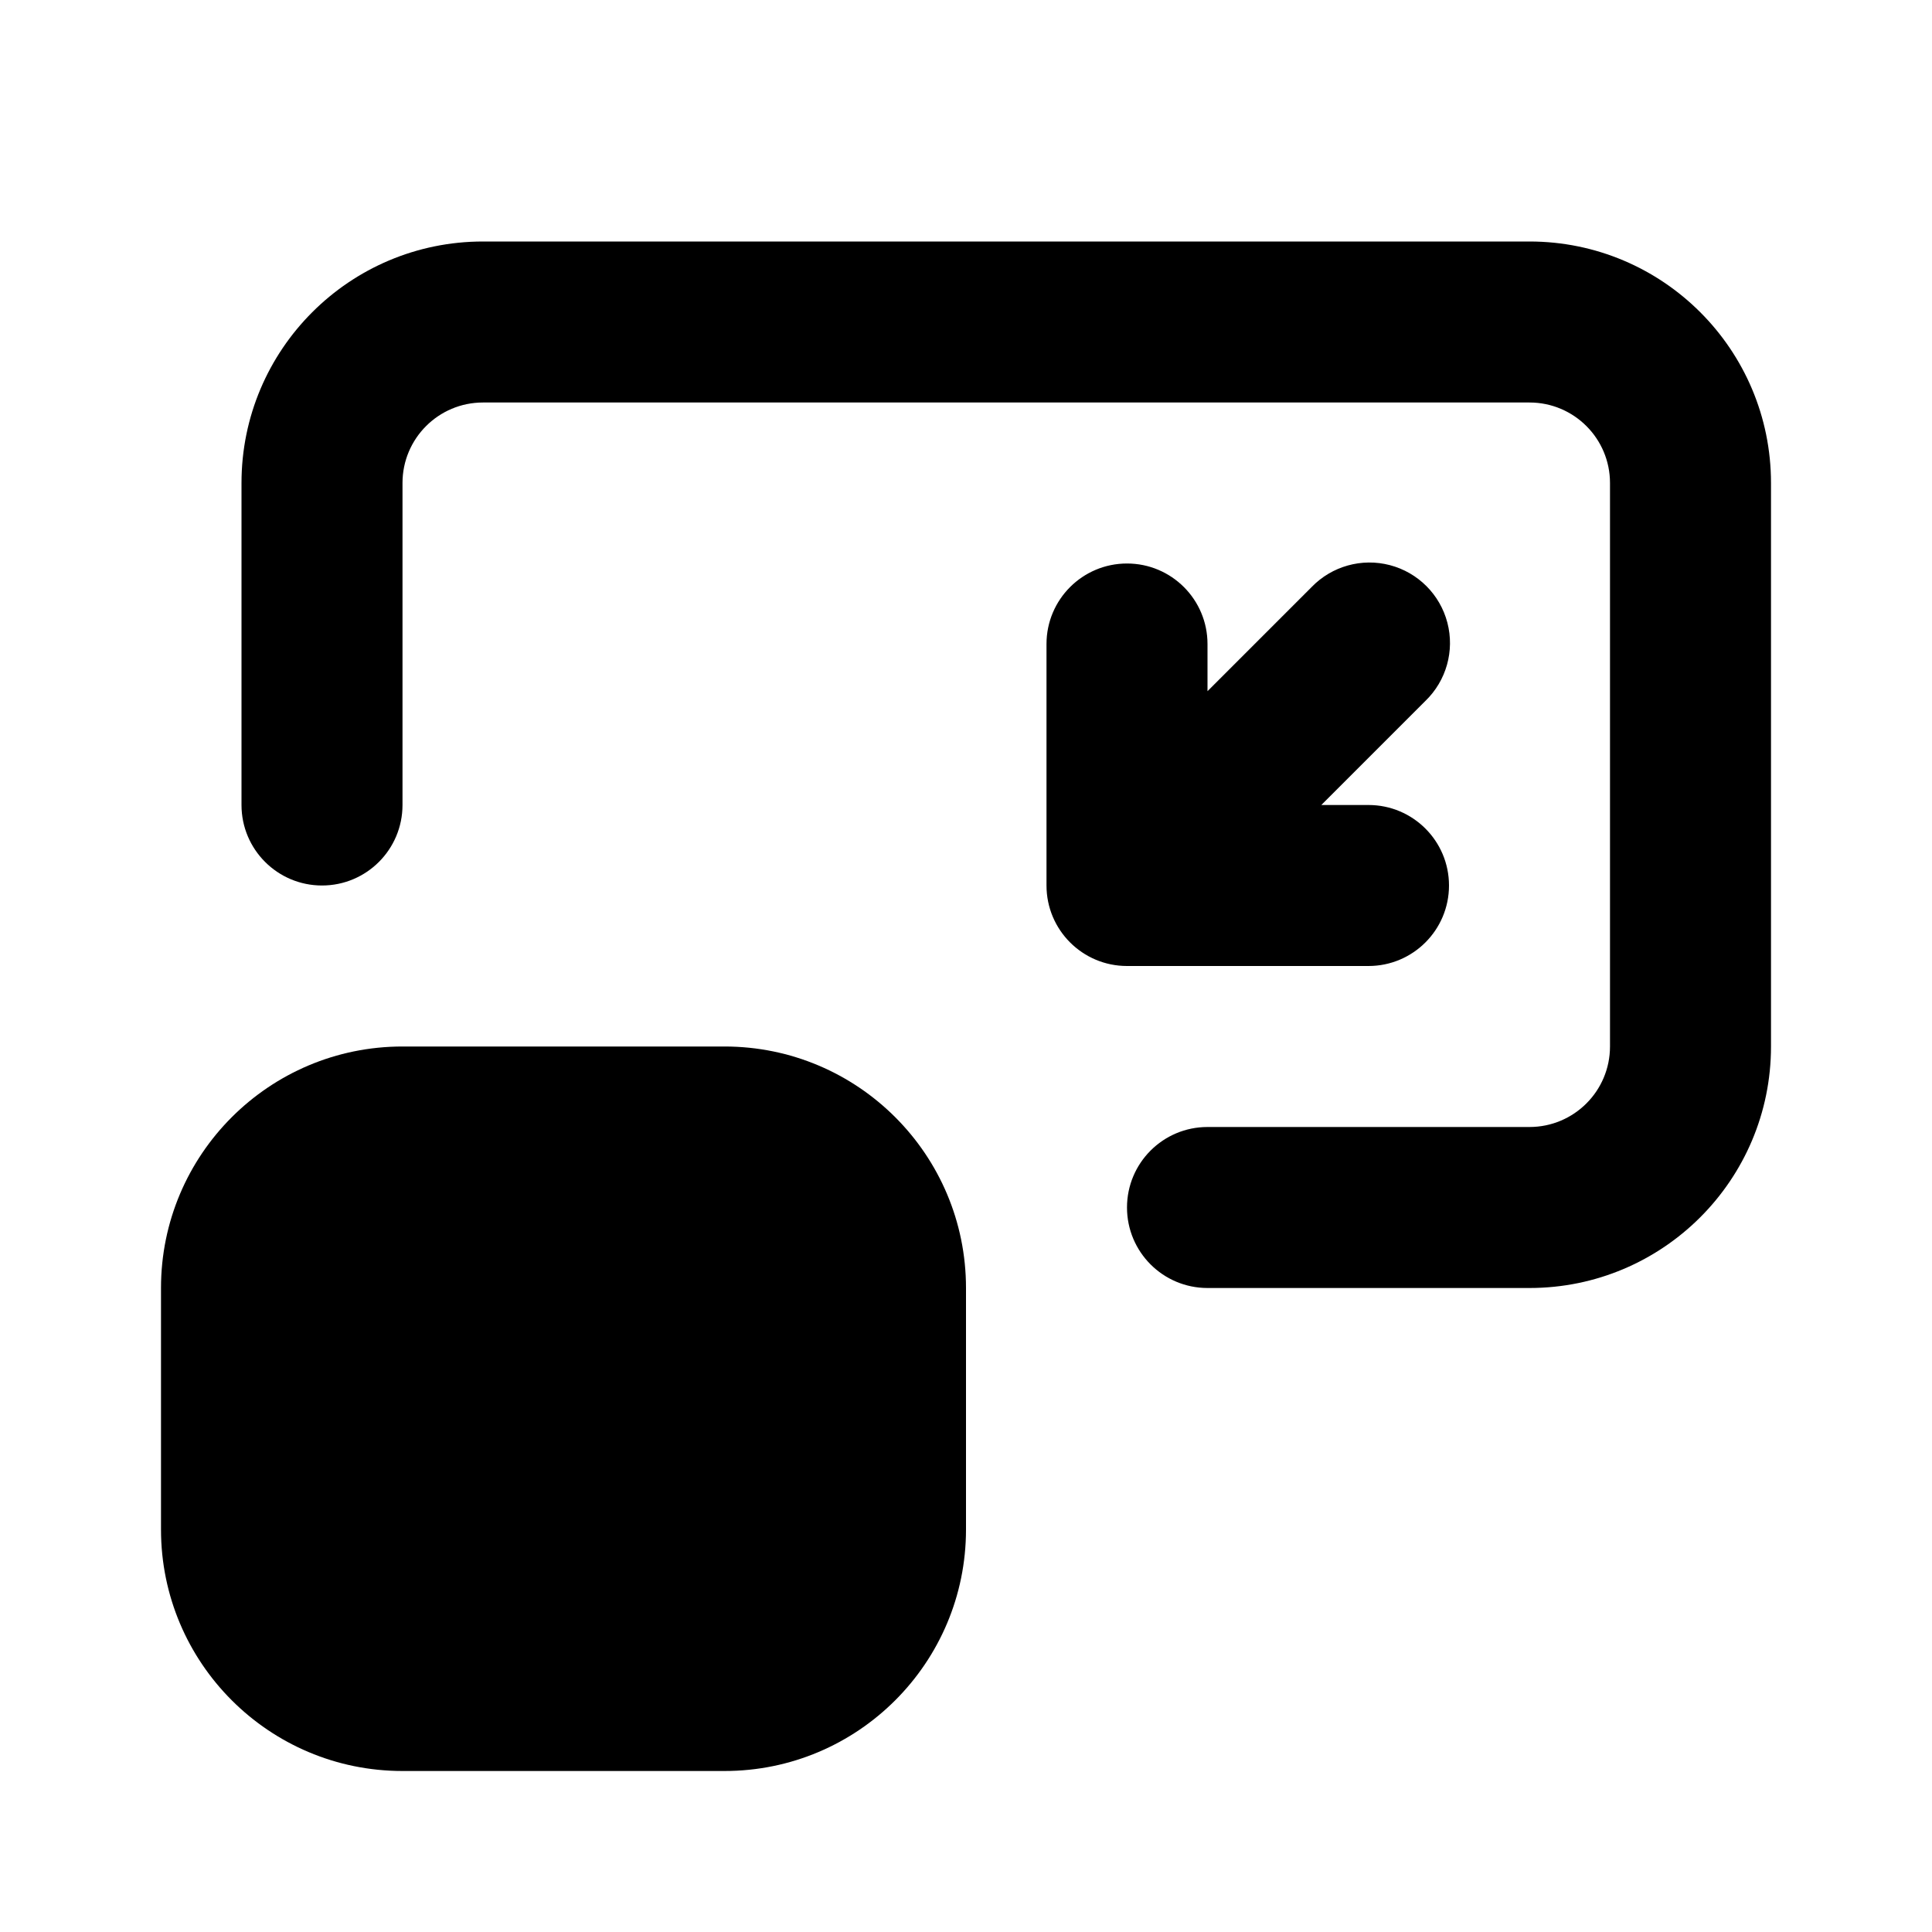
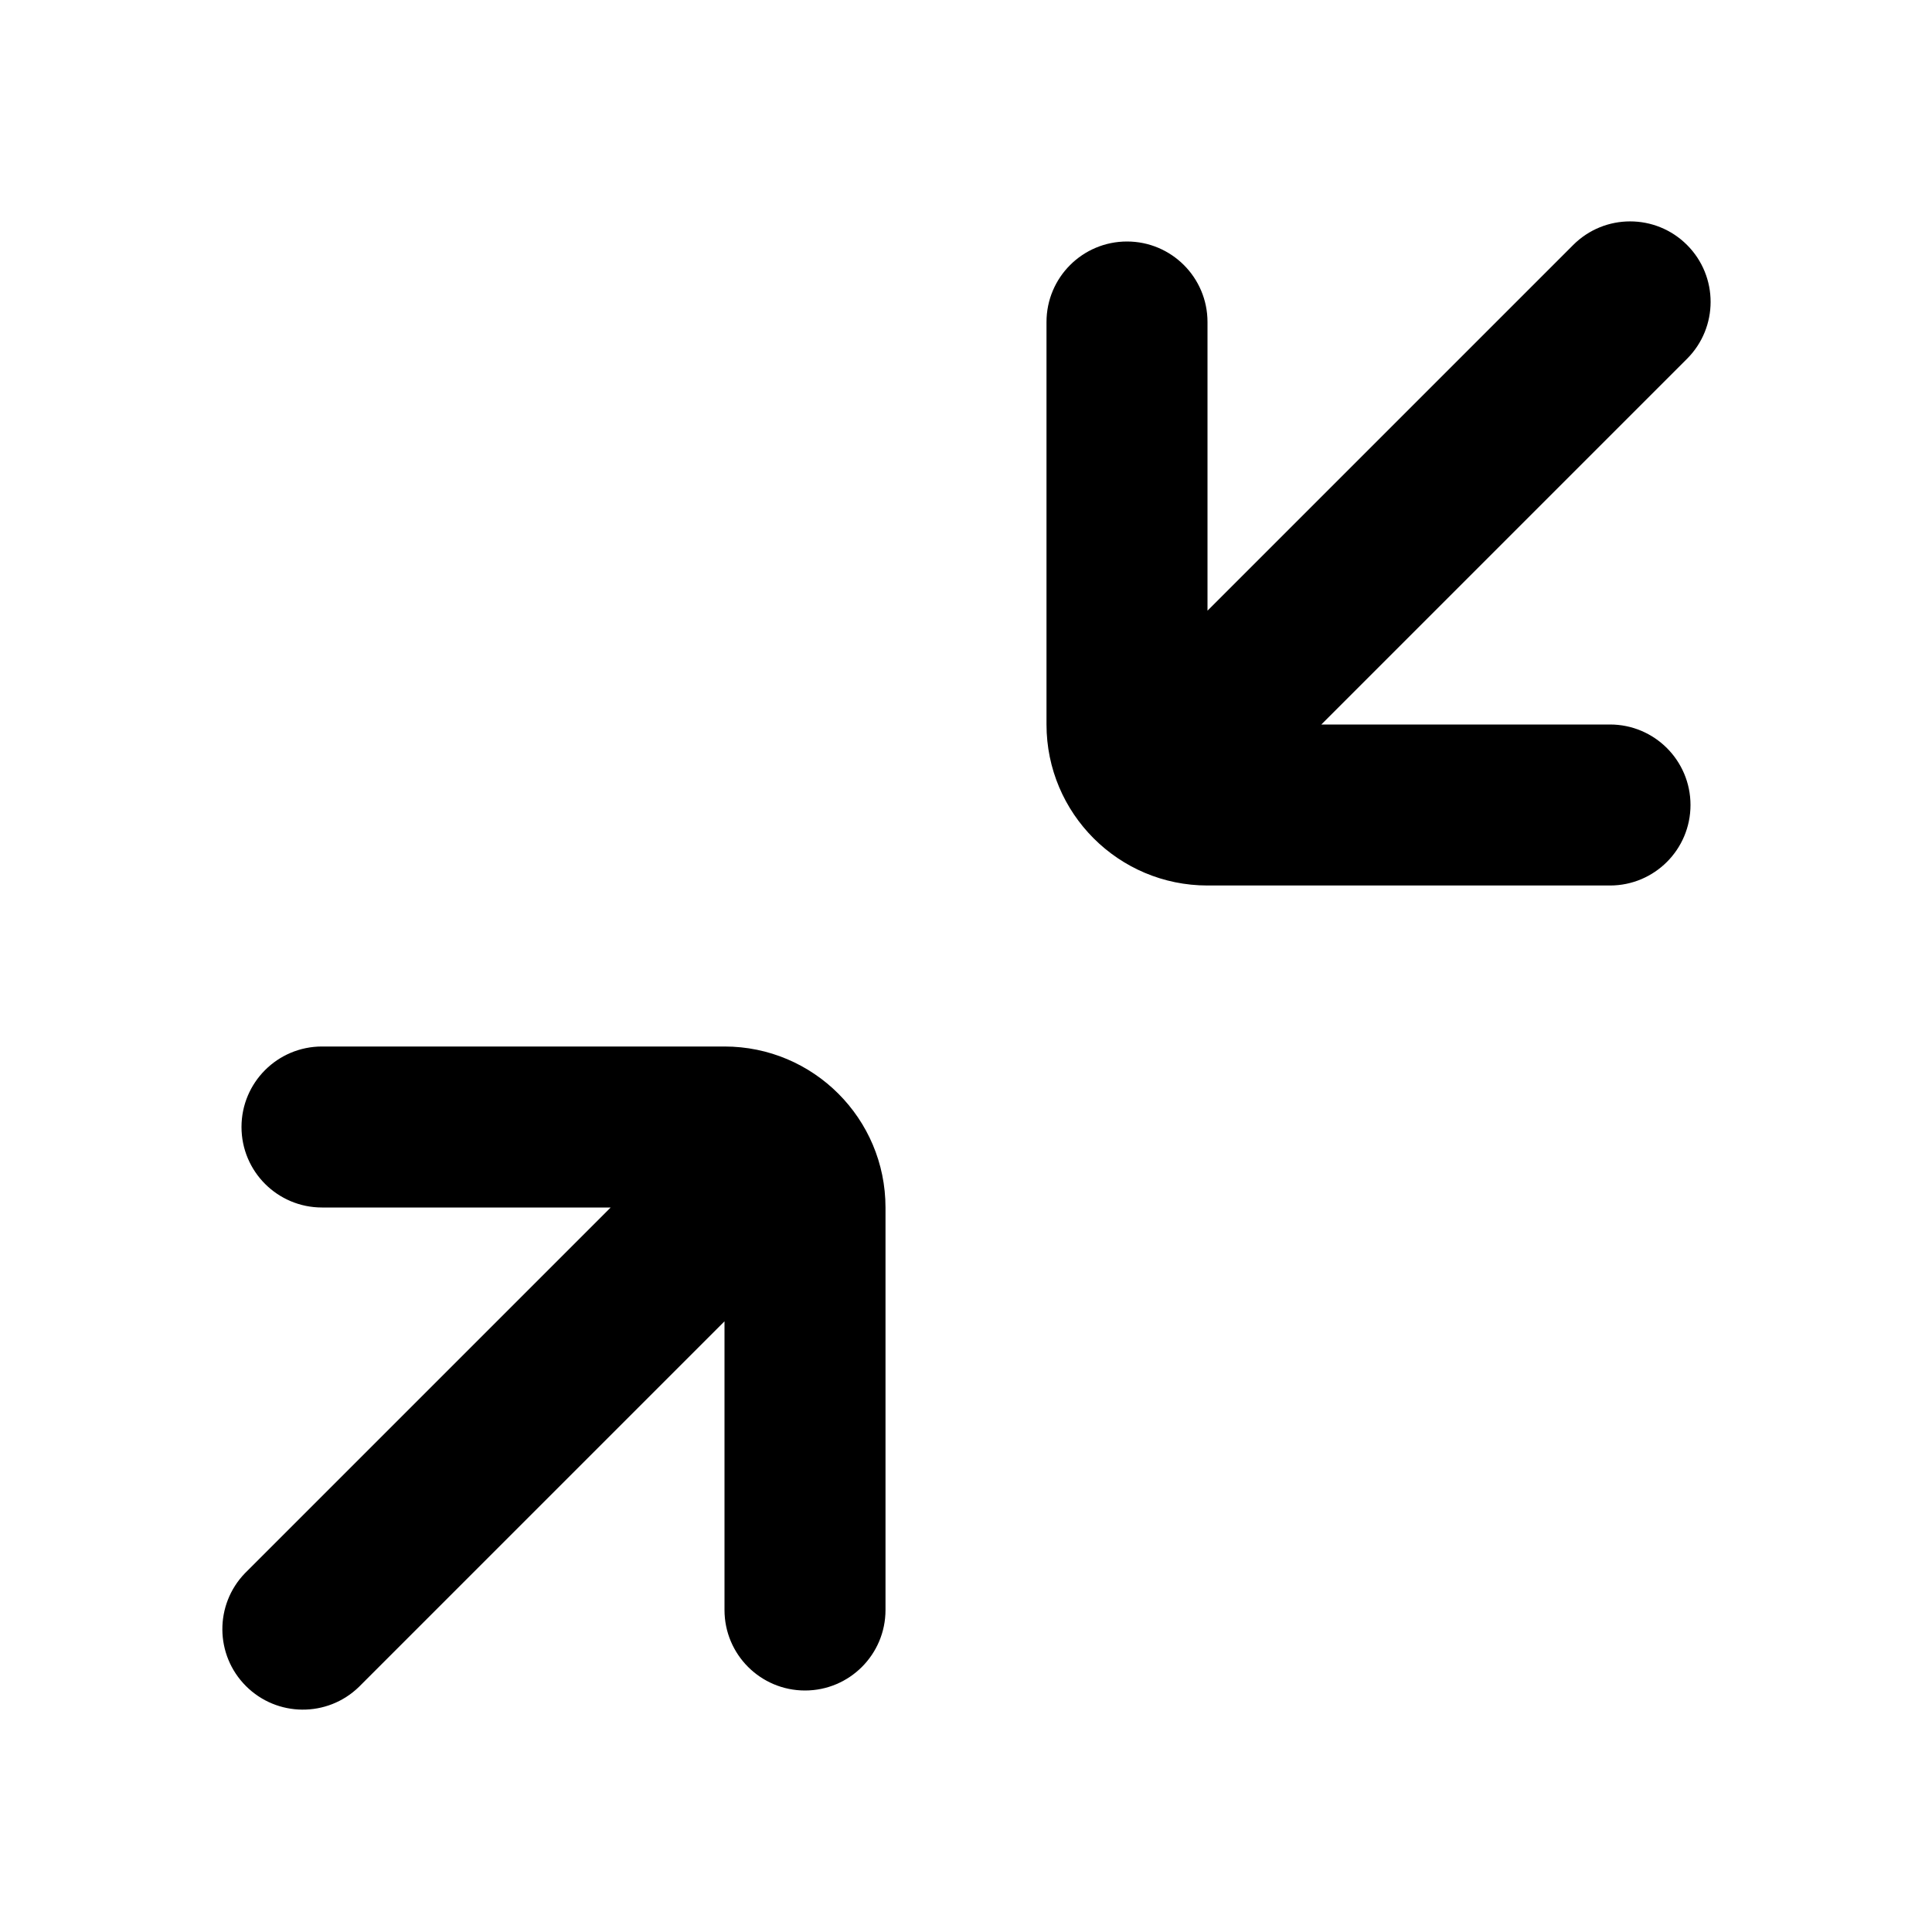
- <svg xmlns="http://www.w3.org/2000/svg" width="24" height="24" fill="none" viewBox="0 0 24 24">
-   <path fill="currentColor" d="M9 13a3 3 0 0 1 3 3v3a3 3 0 0 1-3 3H5a3 3 0 0 1-3-3v-3a3 3 0 0 1 3-3h4Z" />
-   <path fill="currentColor" d="M20 6a1 1 0 0 0-1-1H6a1 1 0 0 0-1 1v4a1 1 0 1 1-2 0V6a3 3 0 0 1 3-3h13a3 3 0 0 1 3 3v7a3 3 0 0 1-3 3h-4a1 1 0 1 1 0-2h4a1 1 0 0 0 1-1V6Z" />
-   <path fill="currentColor" d="M14 12a1 1 0 0 1-1-1V8a1 1 0 1 1 2 0v.586l1.293-1.293a1 1 0 1 1 1.414 1.414L16.414 10H17a1 1 0 1 1 0 2h-3Z" />
+ <svg xmlns="http://www.w3.org/2000/svg" width="24" height="24" fill="currentColor" viewBox="0 0 24 24">
+   <path fill-rule="evenodd" d="M20.957 3.043a1 1 0 0 1 0 1.414L16.414 9H20a1 1 0 1 1 0 2h-5a2 2 0 0 1-2-2V4a1 1 0 1 1 2 0v3.586l4.543-4.543a1 1 0 0 1 1.414 0ZM3 14a1 1 0 0 1 1-1h5a2 2 0 0 1 2 2v5a1 1 0 1 1-2 0v-3.586l-4.543 4.543a1 1 0 0 1-1.414-1.414L7.586 15H4a1 1 0 0 1-1-1Z" clip-rule="evenodd" />
</svg>
